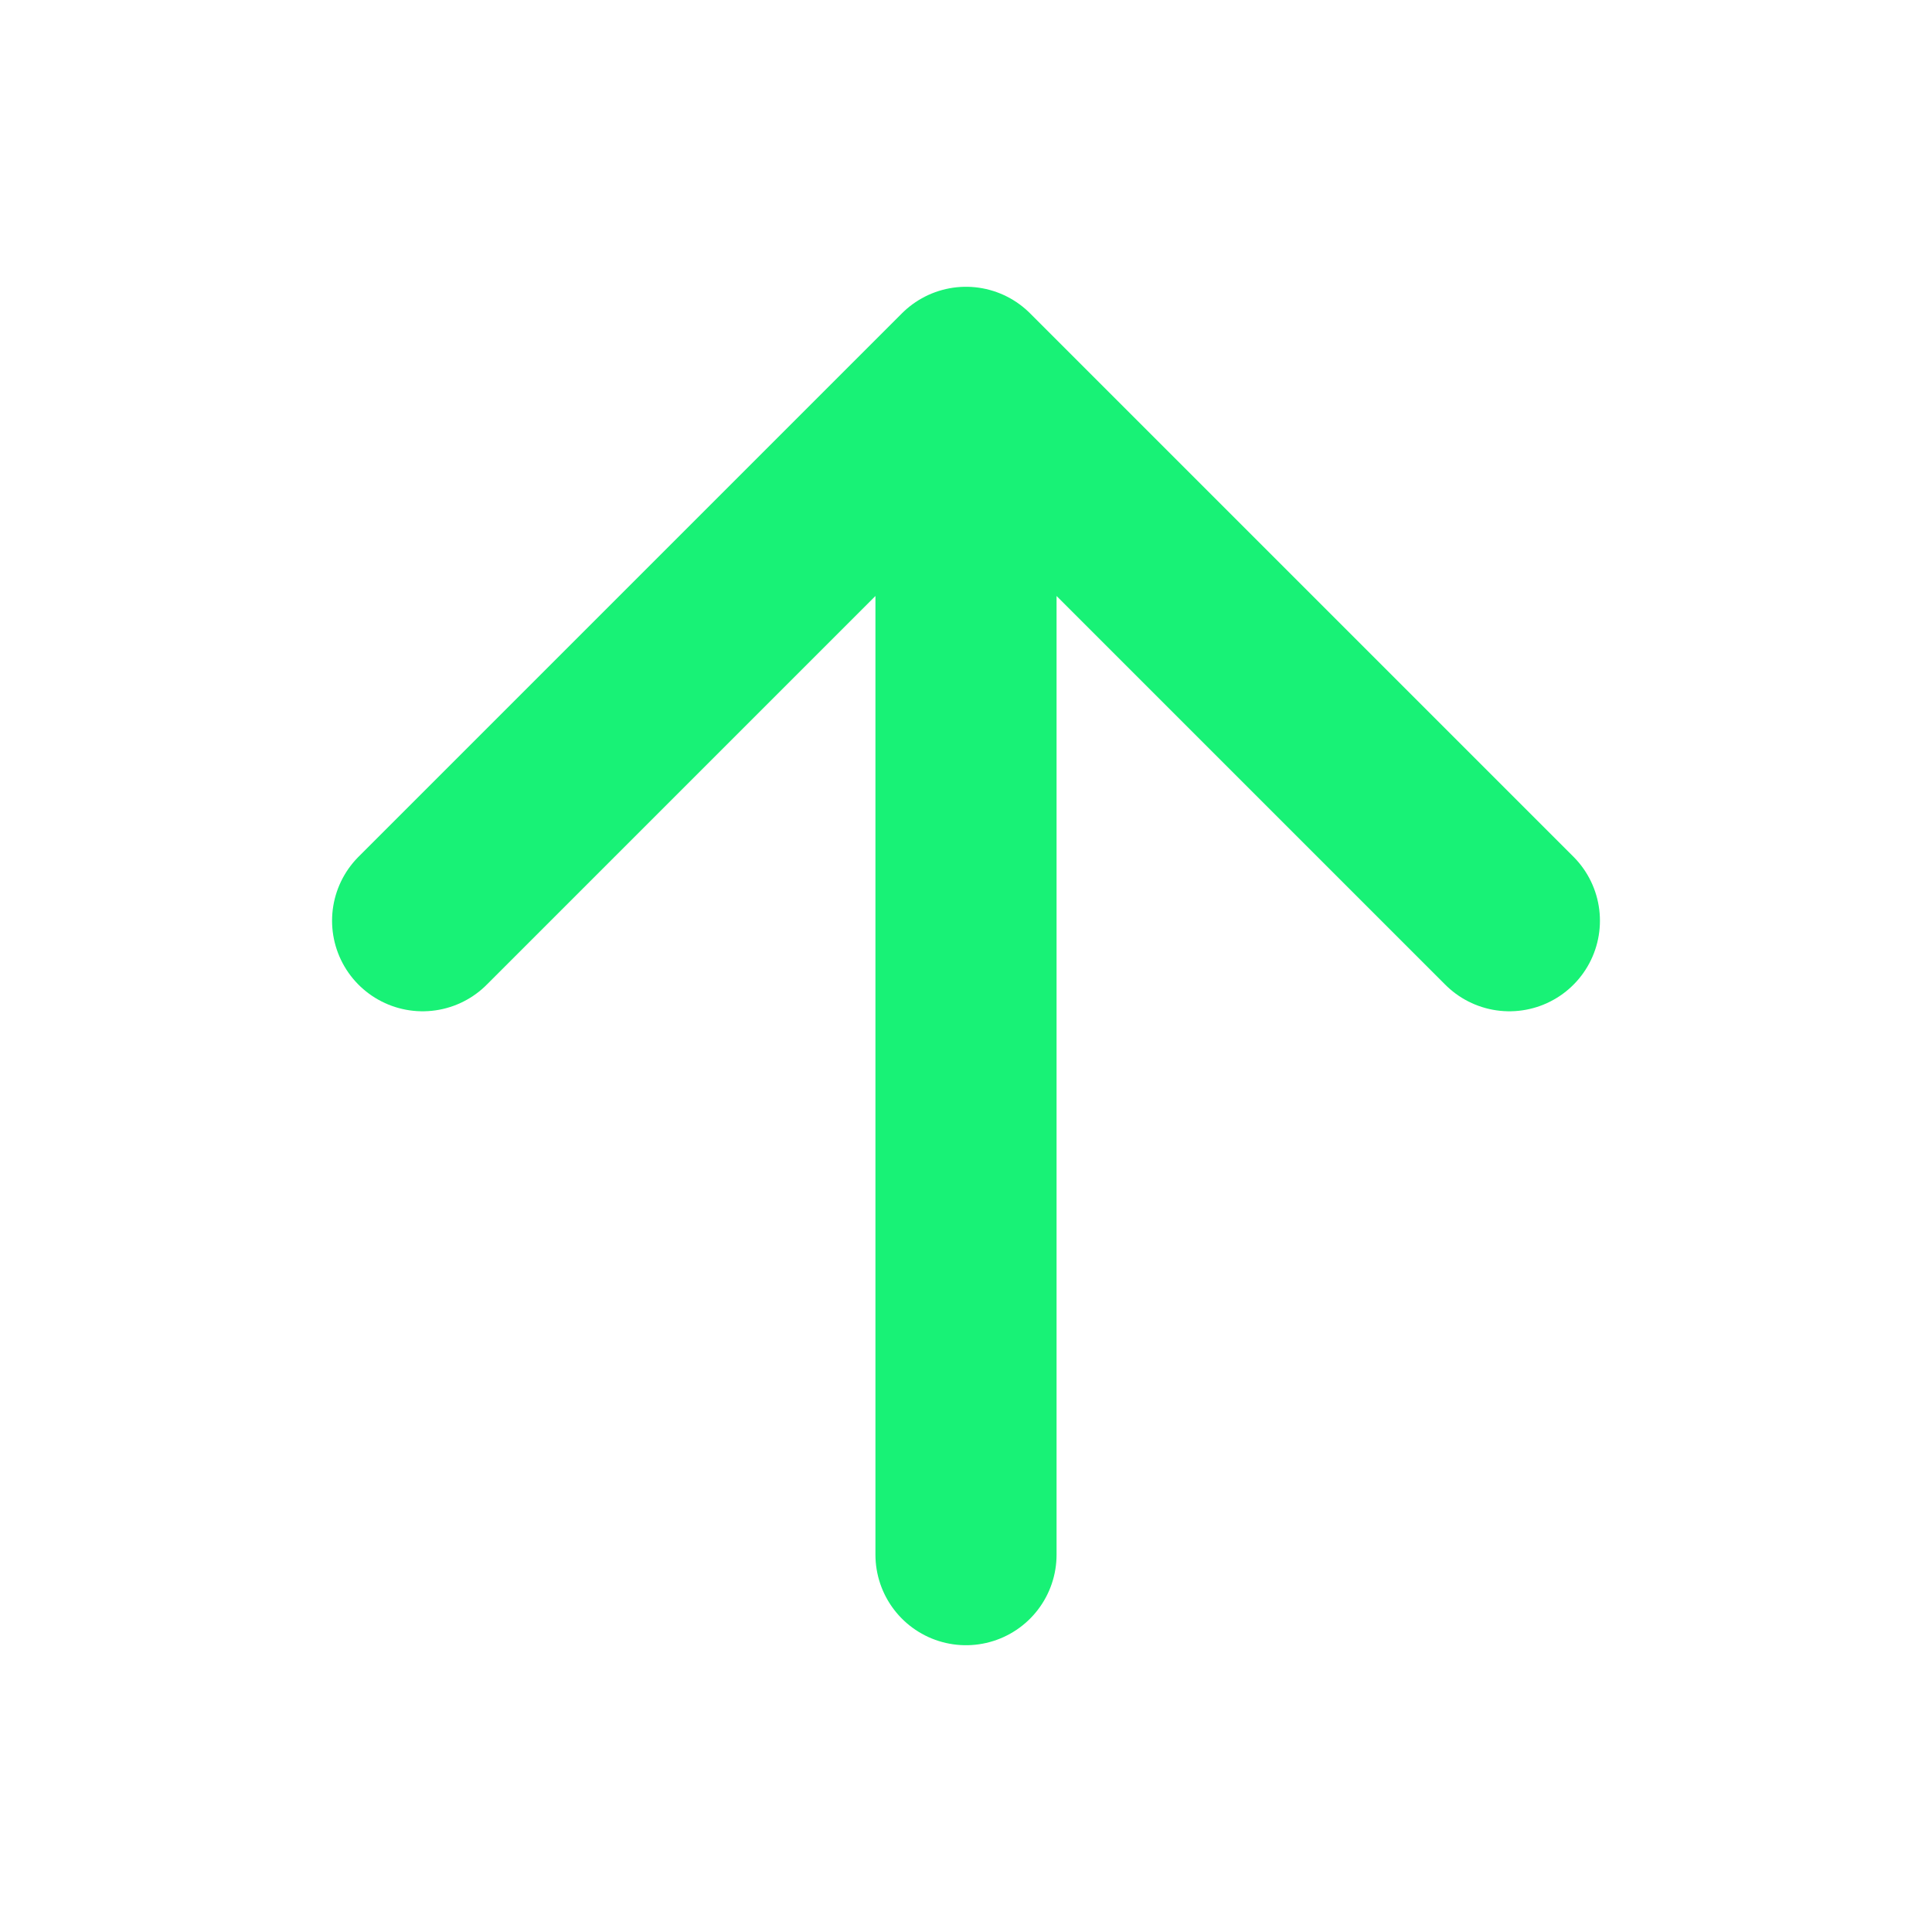
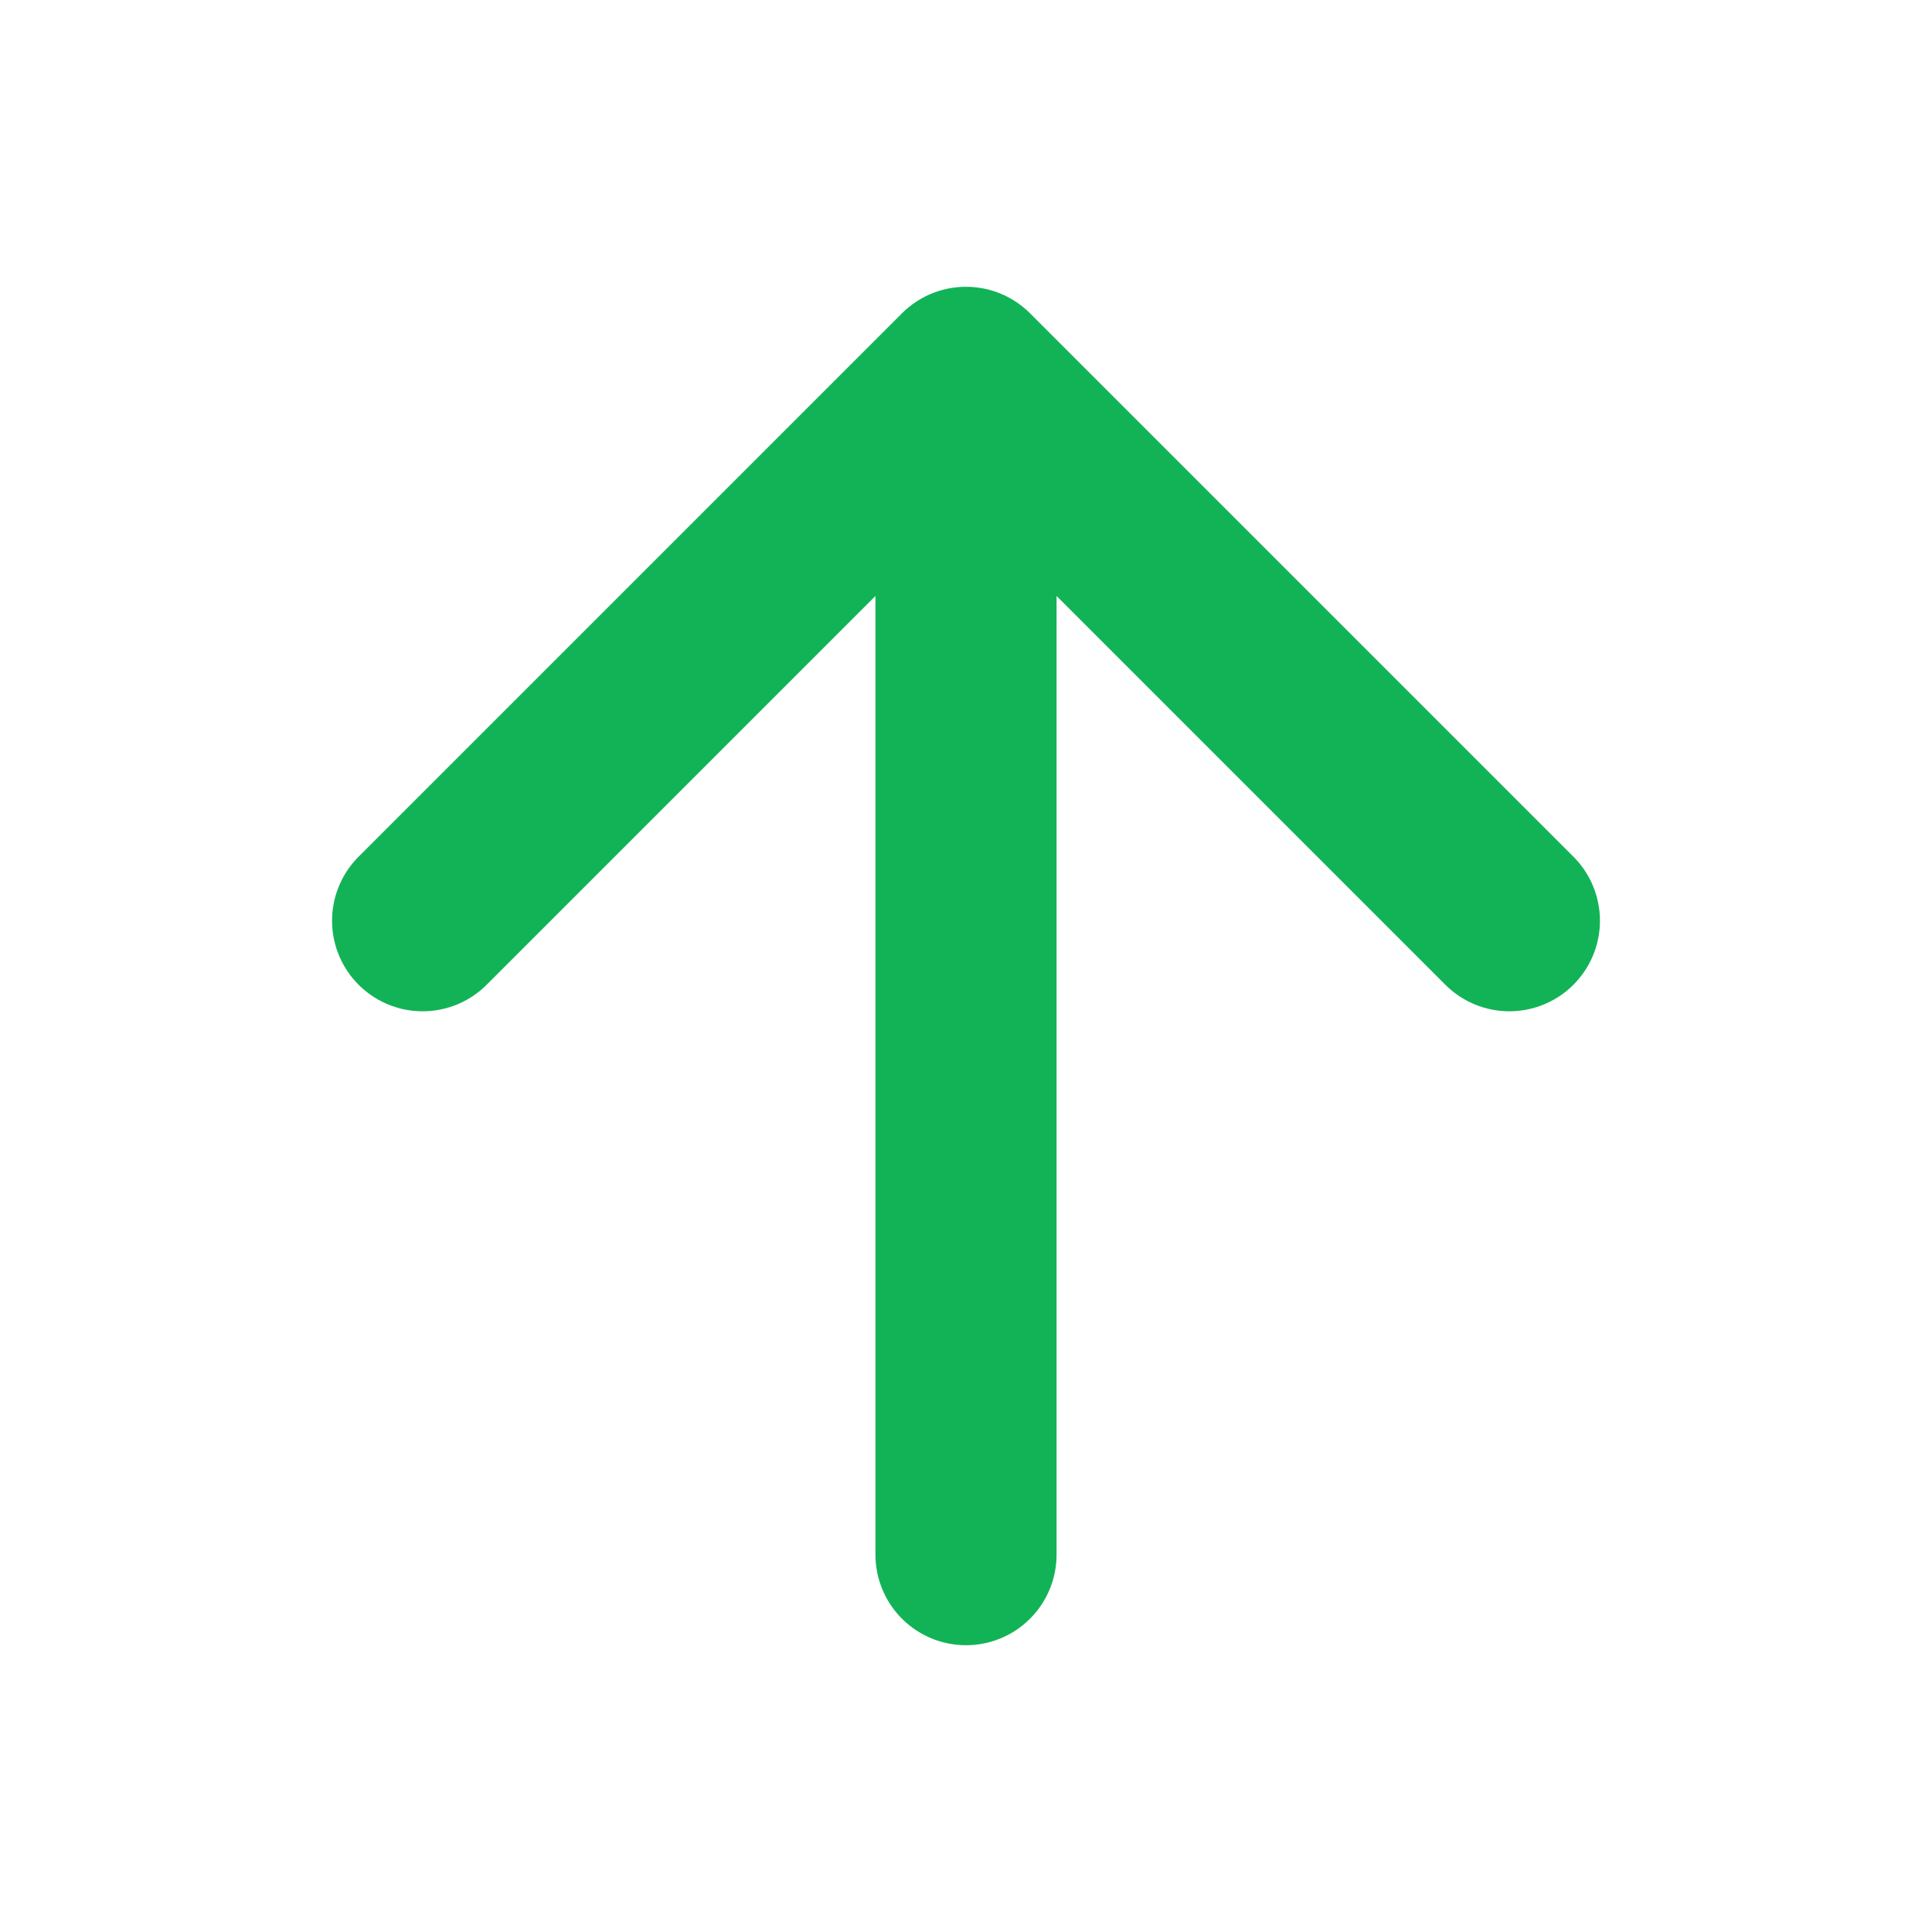
<svg xmlns="http://www.w3.org/2000/svg" class="ionicon" viewBox="0 0 512 512">
-   <path fill="none" stroke="#18F276" stroke-linecap="round" stroke-linejoin="round" stroke-width="48" d="M112 244l144-144 144 144M256 120v292" />
+   <path fill="none" stroke="#12b357" stroke-linecap="round" stroke-linejoin="round" stroke-width="48" d="M112 244l144-144 144 144M256 120v292" />
</svg>
